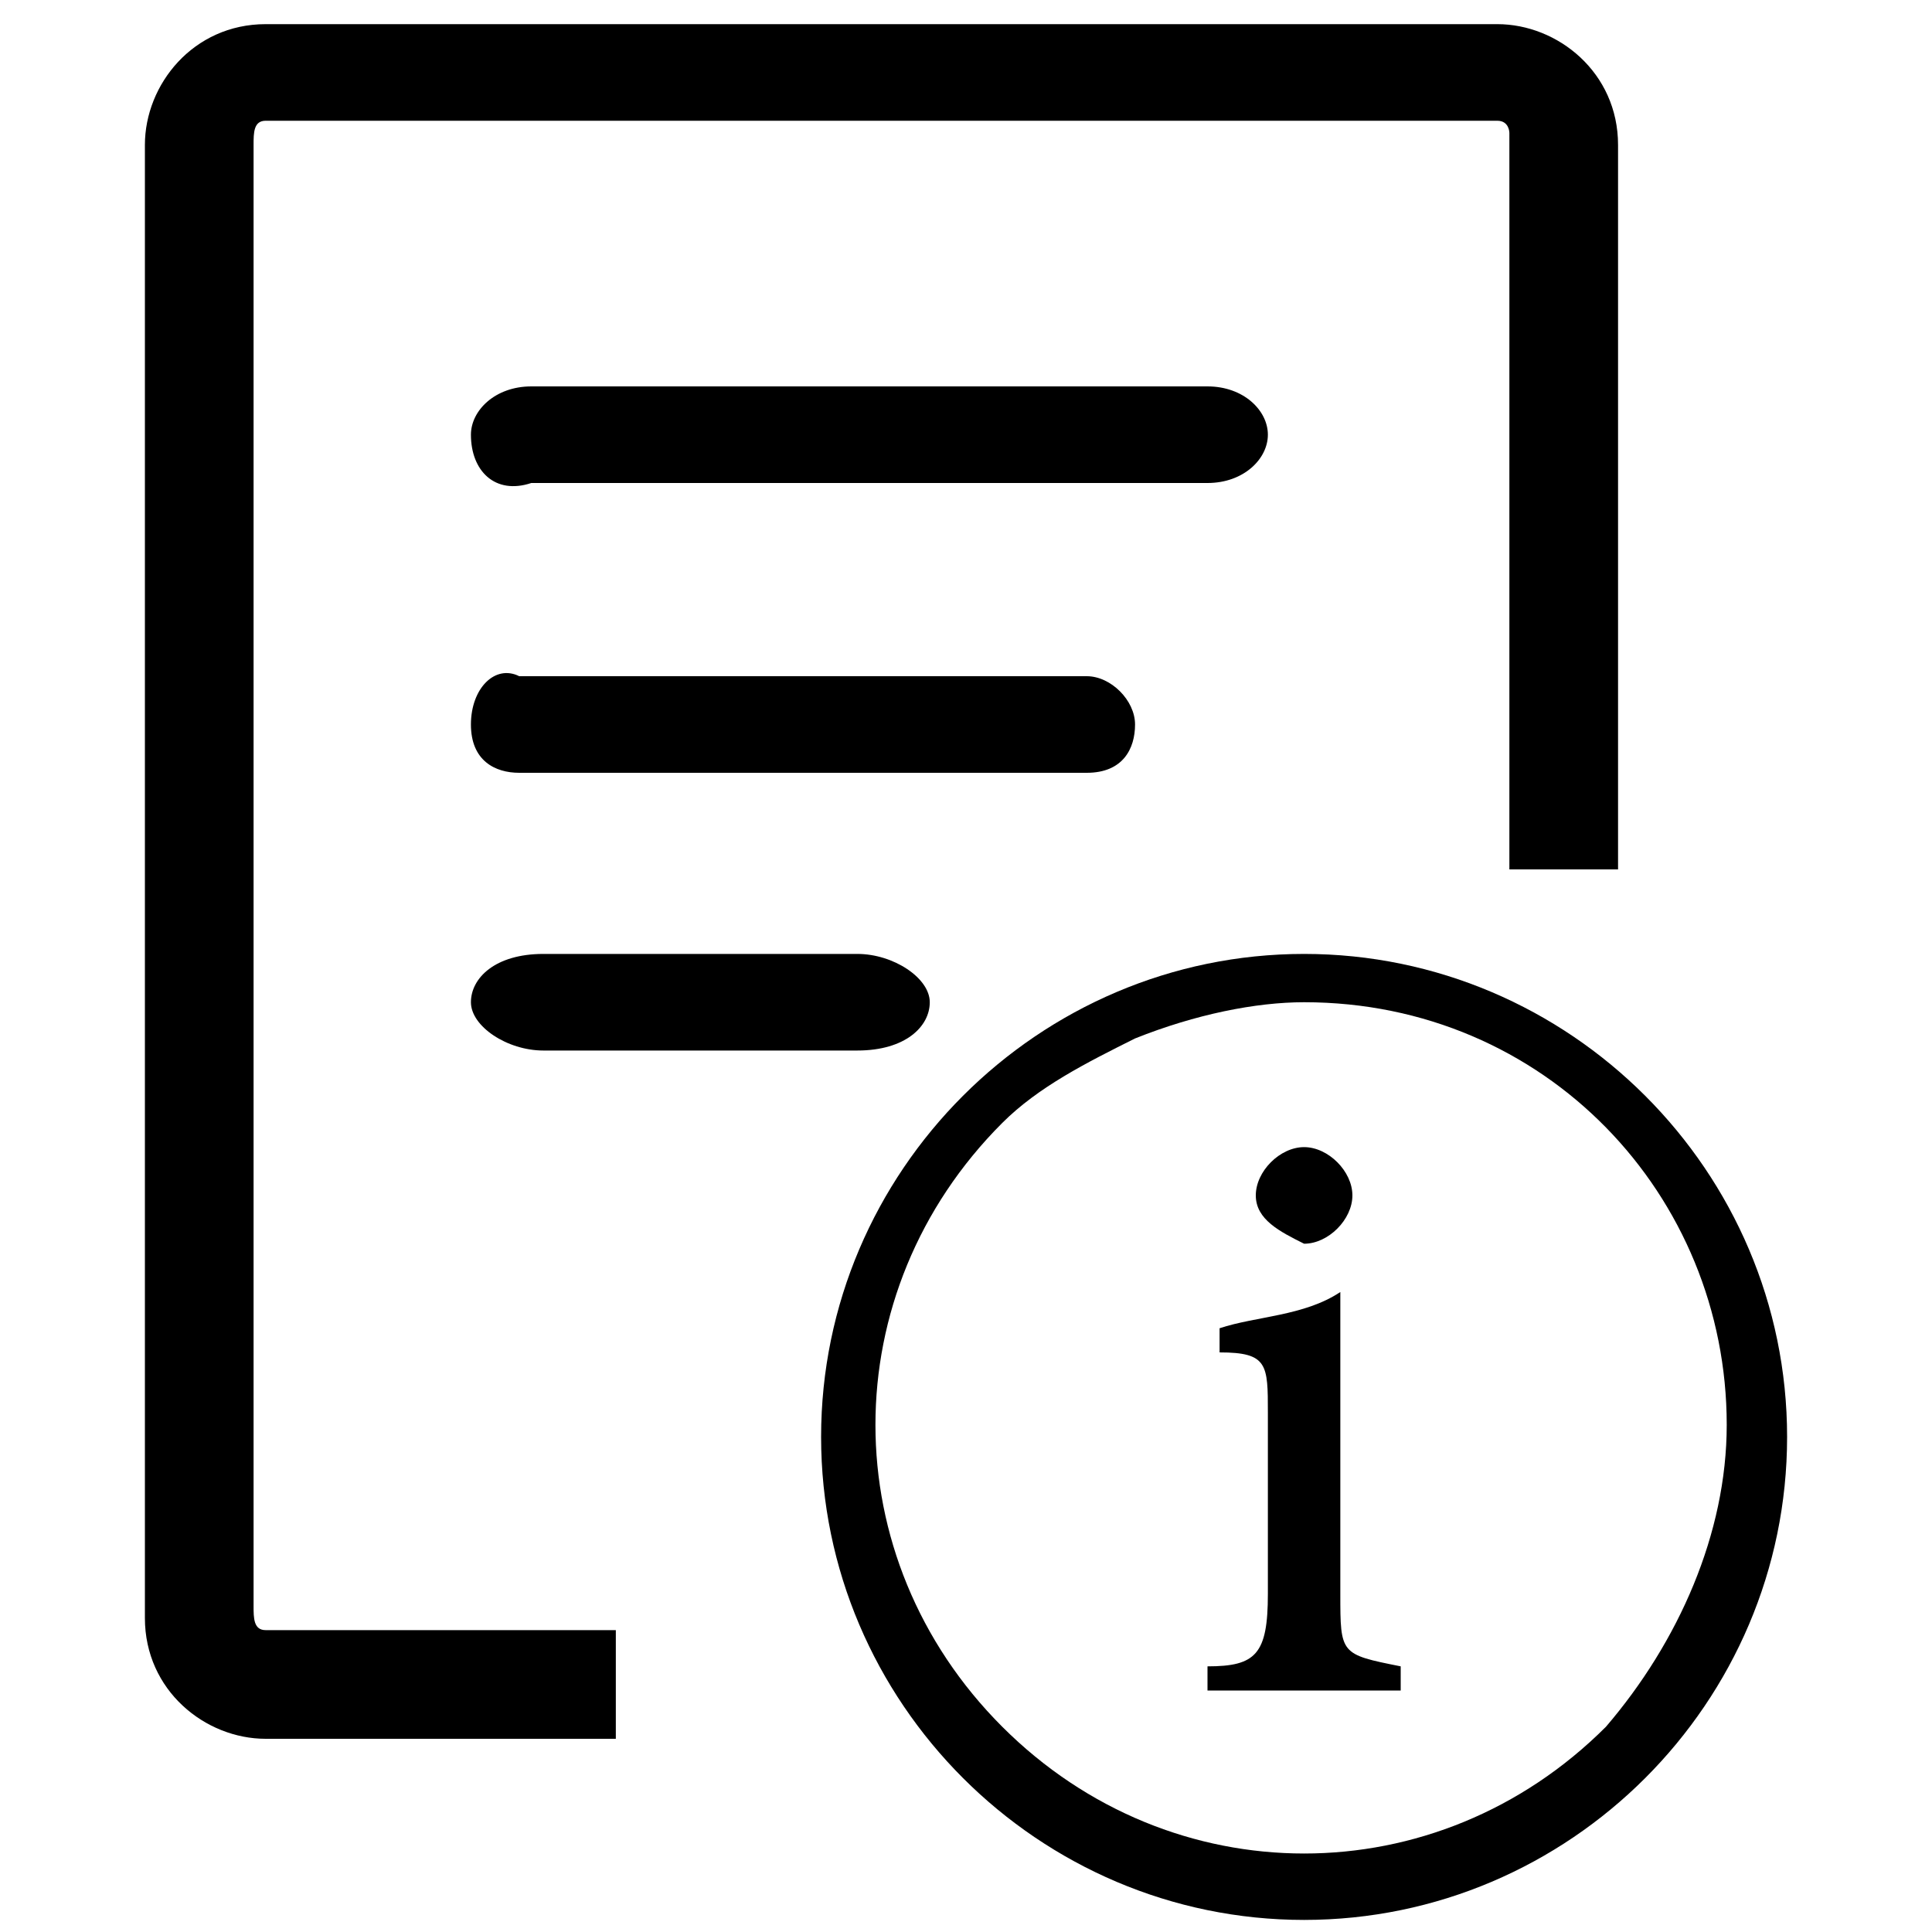
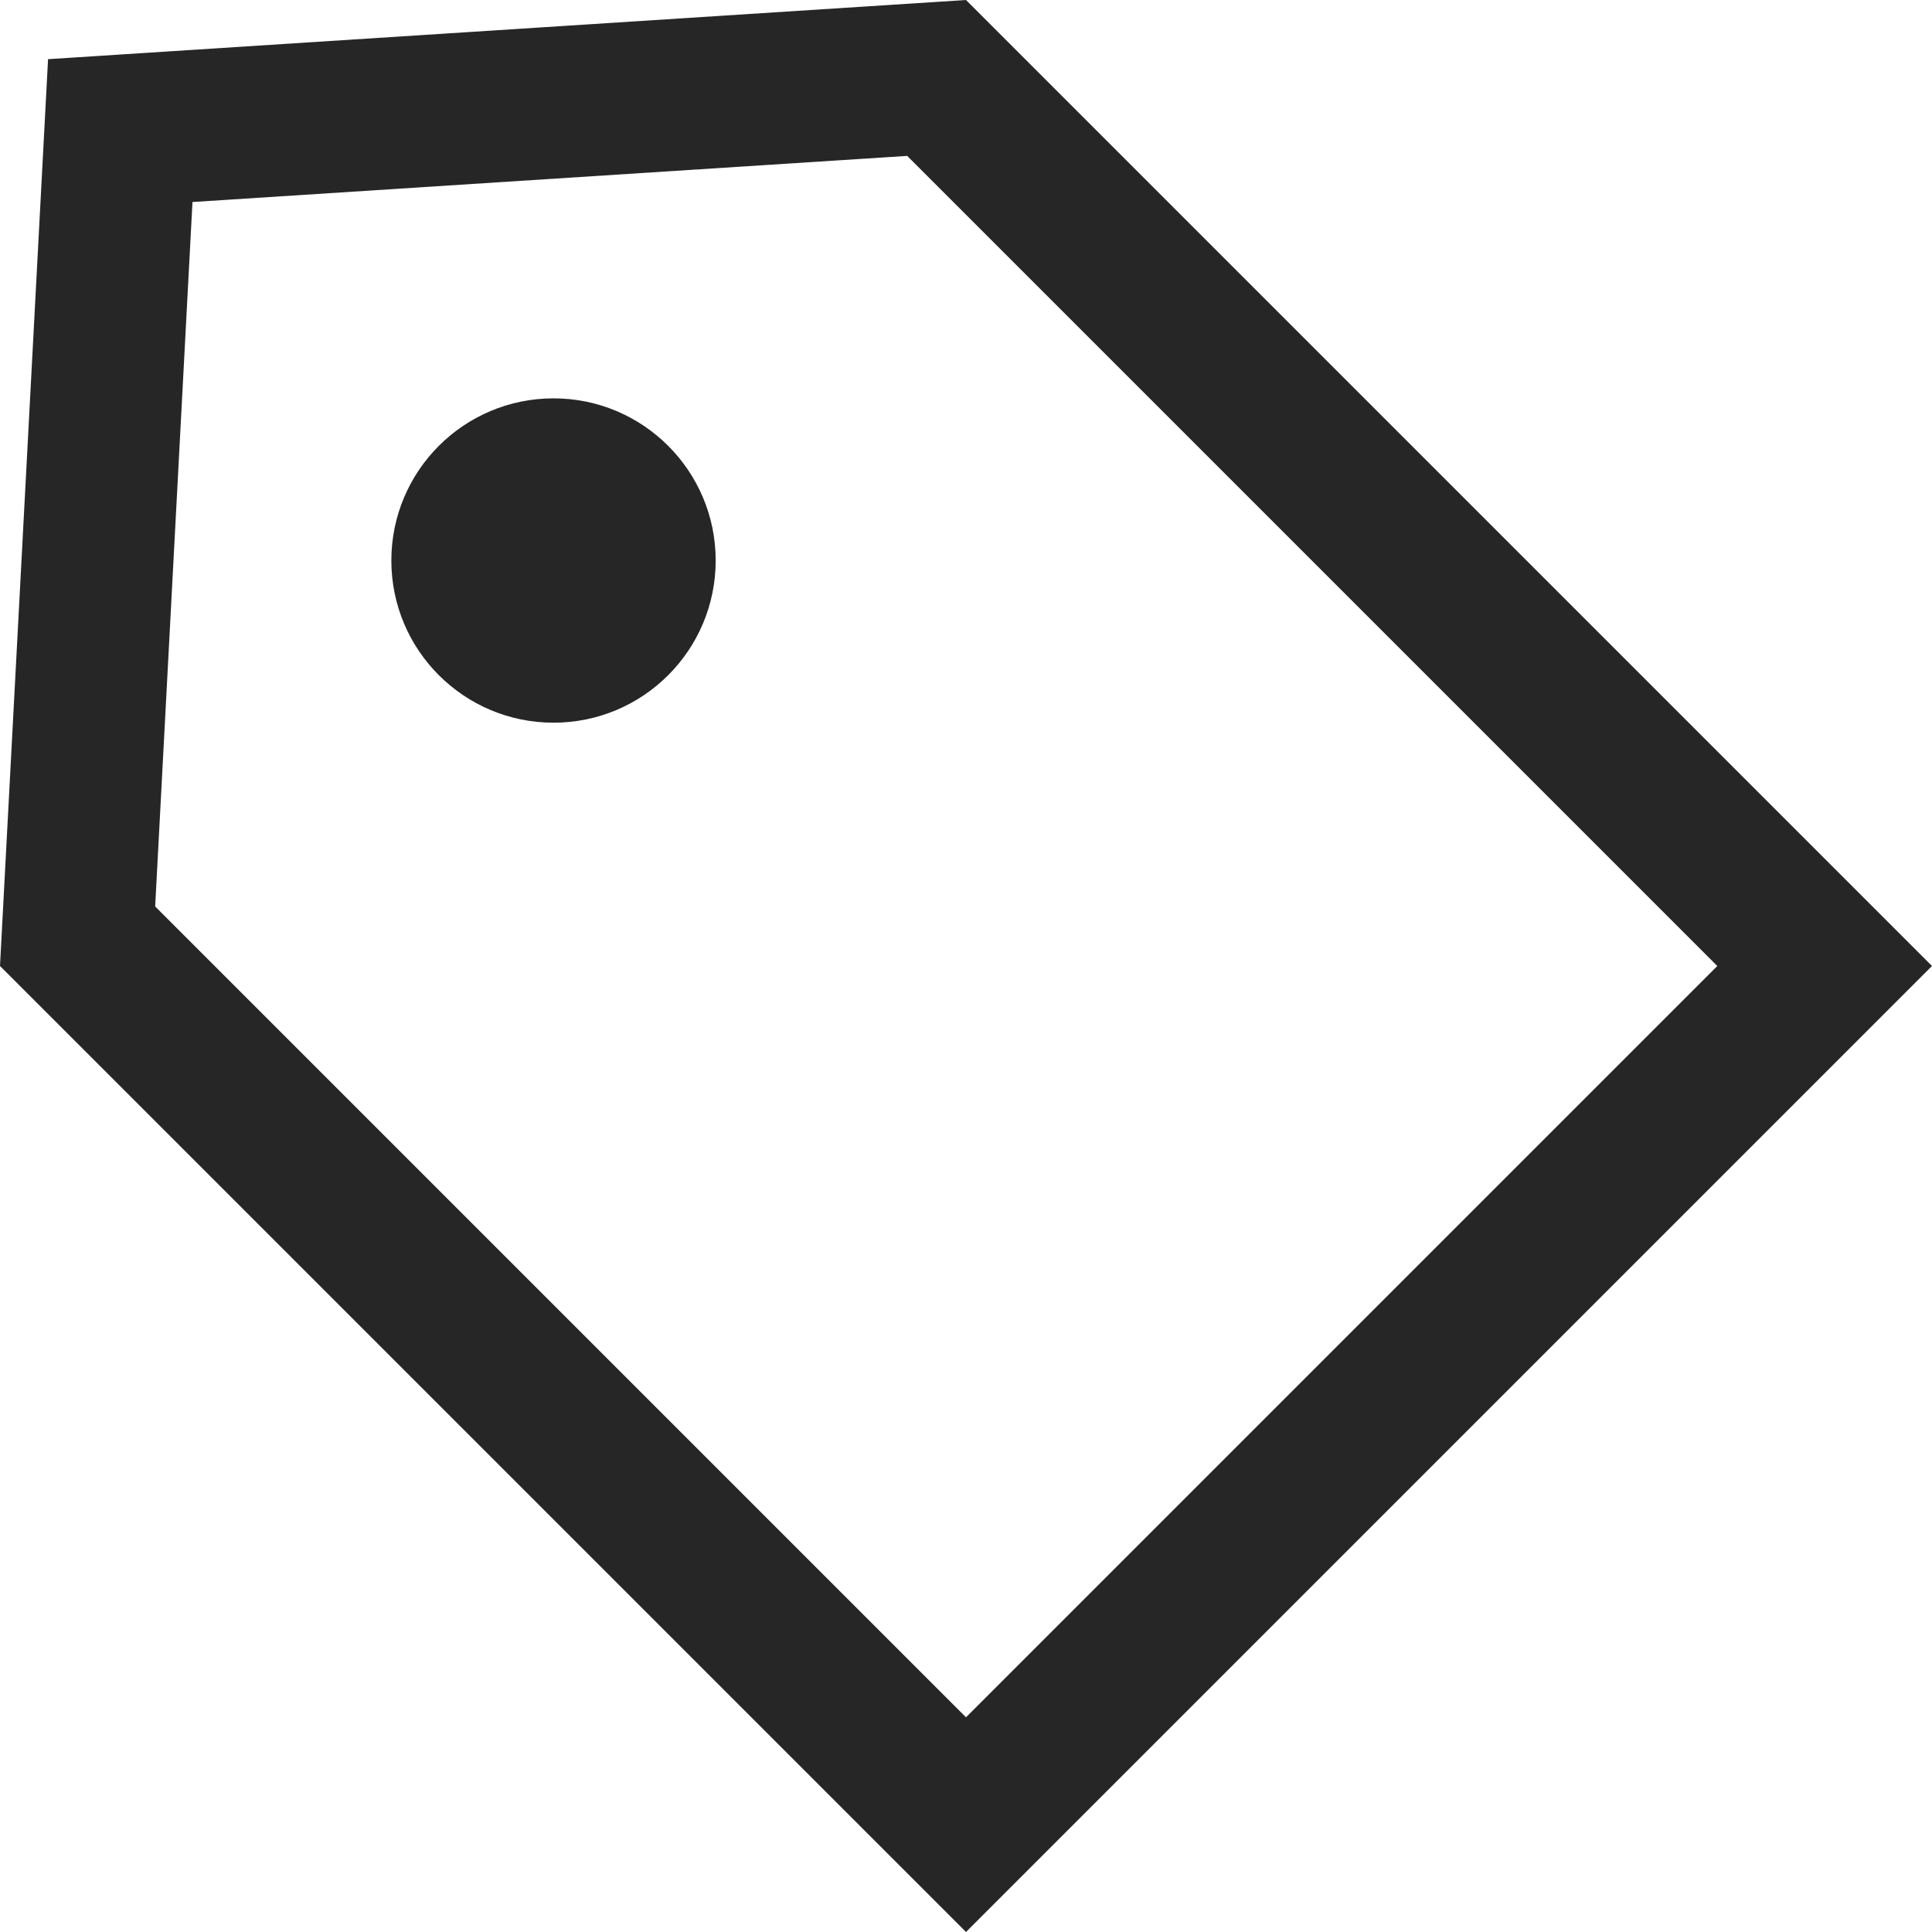
- <svg xmlns="http://www.w3.org/2000/svg" version="1.1" id="图层_1" x="0px" y="0px" viewBox="0 0 16 16" style="enable-background:new 0 0 16 16;" xml:space="preserve">
-   <path d="M2.1,13.3V1.2C2.1,1.1,2.1,1,2.2,1l0,0h10.2c0.1,0,0.1,0.1,0.1,0.1c0,0,0,0,0,0v6.1h0.9V1.2c0-0.6-0.5-1-1-1c0,0,0,0,0,0  H2.2c-0.6,0-1,0.5-1,1c0,0,0,0,0,0v12.2c0,0.6,0.5,1,1,1h2.9v-0.9H2.2C2.1,13.5,2.1,13.4,2.1,13.3C2.1,13.3,2.1,13.3,2.1,13.3z" />
-   <path d="M4.5,7.9c-0.4,0-0.6,0.2-0.6,0.4c0,0.2,0.3,0.4,0.6,0.4h2.6c0.4,0,0.6-0.2,0.6-0.4c0-0.2-0.3-0.4-0.6-0.4H4.5z" />
-   <path d="M9.4,6c0-0.2-0.2-0.4-0.4-0.4c0,0,0,0,0,0H4.3C4.1,5.5,3.9,5.7,3.9,6s0.2,0.4,0.4,0.4H9C9.3,6.4,9.4,6.2,9.4,6  C9.4,6,9.4,6,9.4,6L9.4,6z" />
-   <path d="M10,3.2H4.4c-0.3,0-0.5,0.2-0.5,0.4c0,0,0,0,0,0c0,0.3,0.2,0.5,0.5,0.4c0,0,0,0,0,0H10c0.3,0,0.5-0.2,0.5-0.4c0,0,0,0,0,0  C10.5,3.4,10.3,3.2,10,3.2C10,3.2,10,3.2,10,3.2z" />
-   <path d="M10.8,8.3c2,0,3.5,1.6,3.5,3.5c0,0.9-0.4,1.8-1,2.5c-1.4,1.4-3.6,1.4-5,0s-1.4-3.6,0-5C8.6,9,9,8.8,9.4,8.6  C9.9,8.4,10.4,8.3,10.8,8.3 M10.8,7.9c-2.2,0-4,1.8-4,4s1.8,4,4,4s4-1.8,4-4S13,7.9,10.8,7.9L10.8,7.9z" />
-   <path d="M10,14v-0.2c0.4,0,0.5-0.1,0.5-0.6v-1.5c0-0.4,0-0.5-0.4-0.5v-0.2c0.3-0.1,0.7-0.1,1-0.3v2.5c0,0.5,0,0.5,0.5,0.6V14H10z   M10.4,9.9c0-0.2,0.2-0.4,0.4-0.4c0,0,0,0,0,0c0.2,0,0.4,0.2,0.4,0.4c0,0.2-0.2,0.4-0.4,0.4C10.6,10.2,10.4,10.1,10.4,9.9z" />
+ <svg xmlns="http://www.w3.org/2000/svg" t="1609123036304" class="icon" viewBox="0 0 1024 1024" version="1.1" p-id="2986" width="200" height="200">
+   <defs>
+     <style type="text/css" />
+   </defs>
+   <path d="M512 910.208L910.208 512 480.832 82.624l-378.816 24.448-19.776 373.376L512 910.208zM0 512L25.472 31.36 512 0l512 512-512 512-512-512z m293.376-128.96a85.952 85.952 0 1 0 0-171.904 85.952 85.952 0 0 0 0 171.904z" fill="#262626" p-id="2987" />
</svg>
